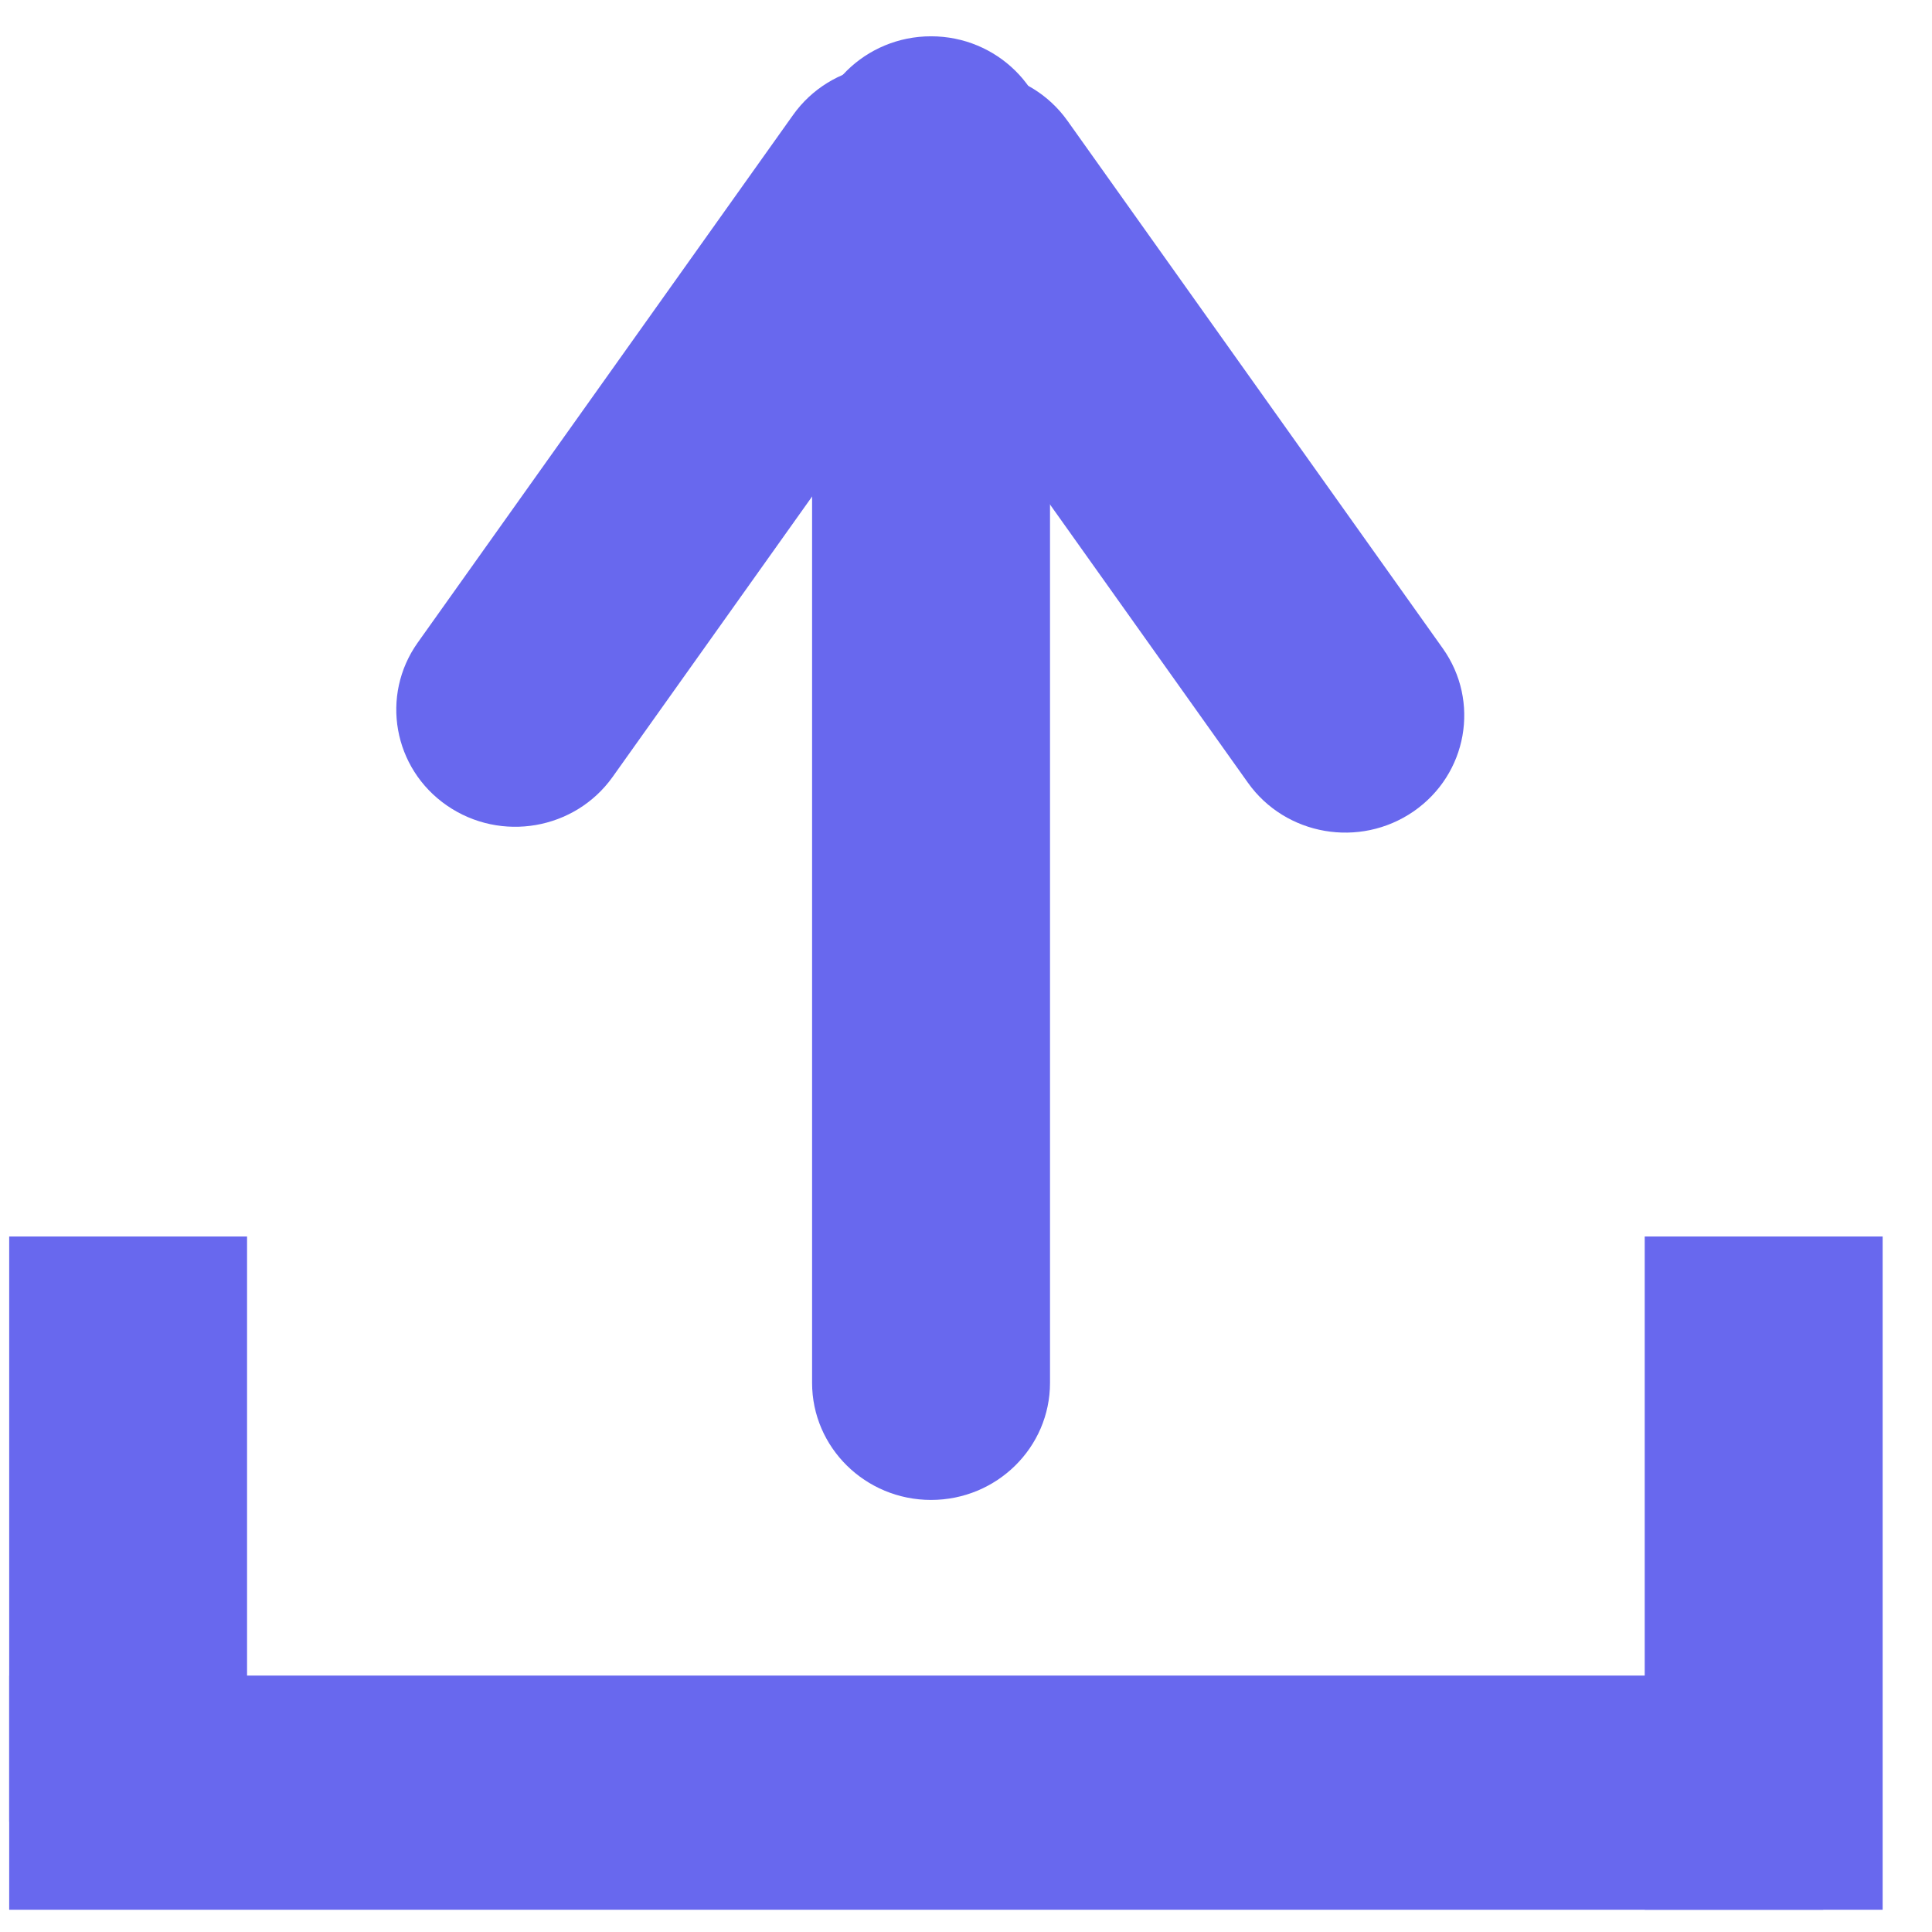
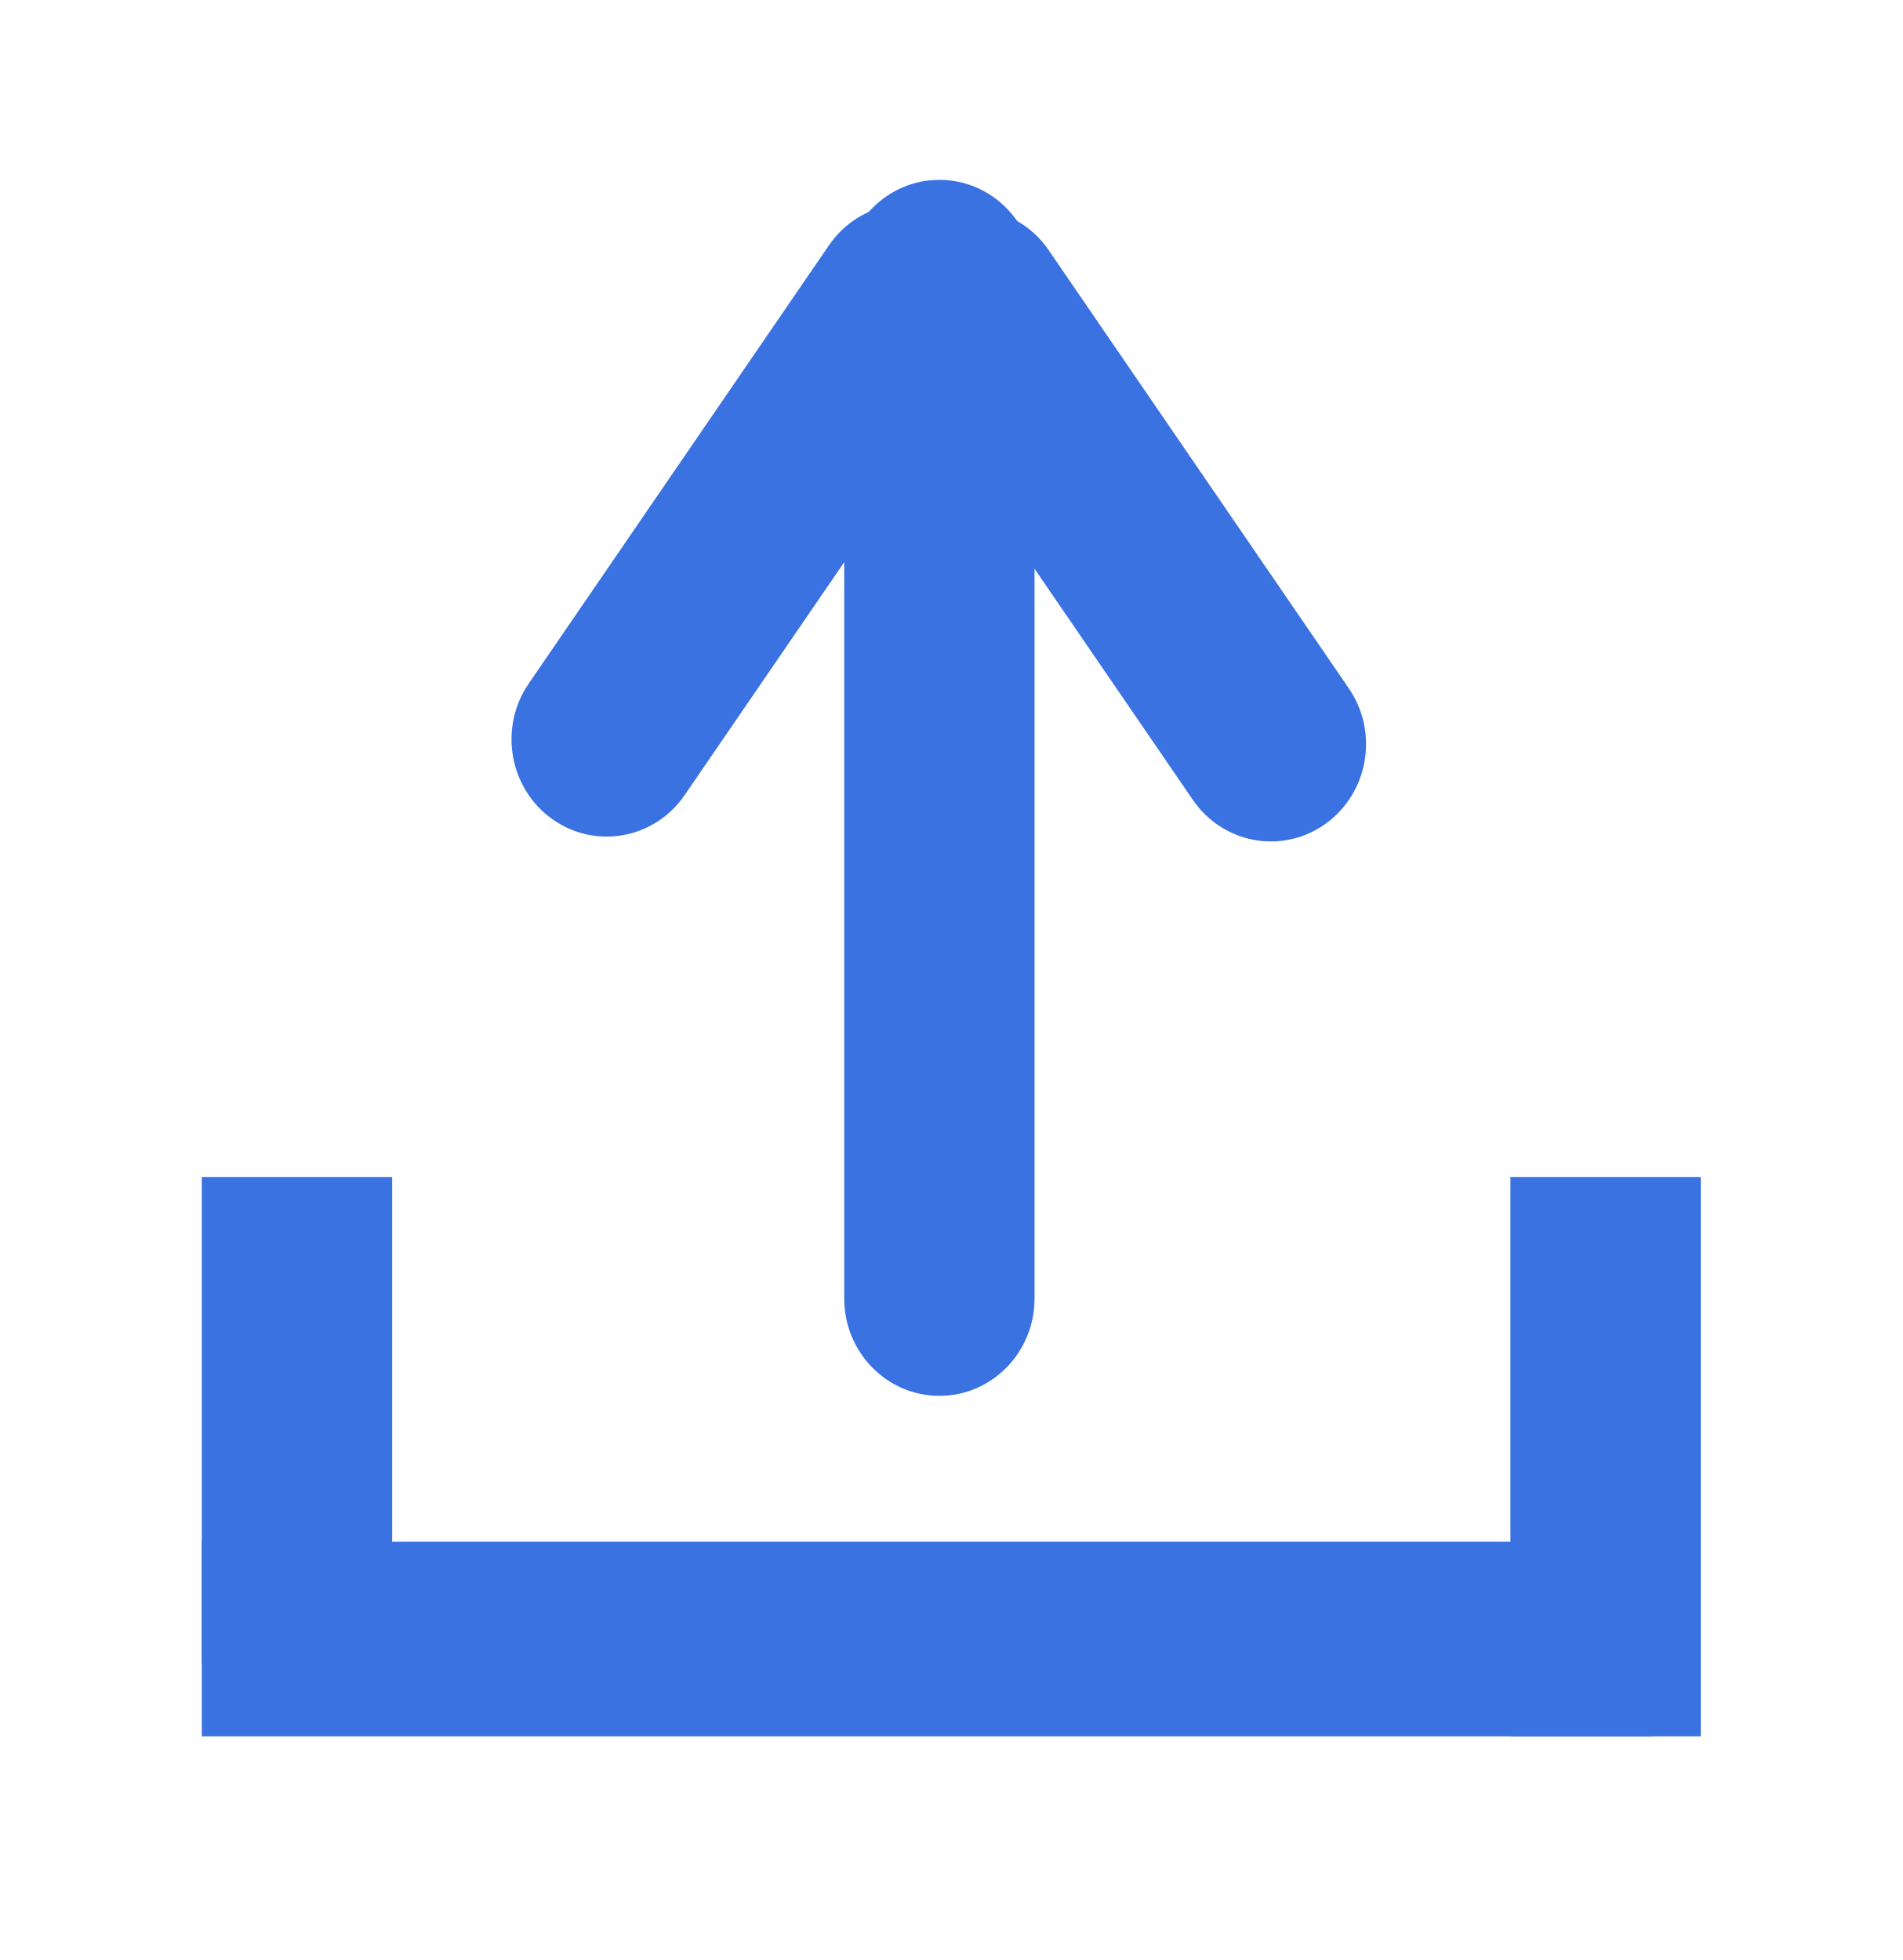
- <svg xmlns="http://www.w3.org/2000/svg" width="33" height="33" viewBox="0 0 33 33" fill="none">
-   <path fill-rule="evenodd" clip-rule="evenodd" d="M15.903 0.62C17.025 0.62 17.935 1.515 17.935 2.62V23.62C17.935 24.724 17.025 25.62 15.903 25.62C14.781 25.62 13.871 24.724 13.871 23.62V2.62C13.871 1.515 14.781 0.62 15.903 0.62Z" fill="#6868EE" />
-   <path fill-rule="evenodd" clip-rule="evenodd" d="M16.376 1.473C17.295 2.106 17.518 3.353 16.875 4.258L10.465 13.269C9.821 14.174 8.555 14.394 7.635 13.76C6.716 13.127 6.493 11.879 7.136 10.975L13.546 1.964C14.19 1.059 15.457 0.839 16.376 1.473Z" fill="#6868EE" />
-   <path fill-rule="evenodd" clip-rule="evenodd" d="M15.404 1.573C16.323 0.939 17.59 1.159 18.234 2.064L24.643 11.074C25.287 11.979 25.063 13.226 24.144 13.86C23.225 14.493 21.958 14.274 21.315 13.369L14.905 4.358C14.261 3.453 14.485 2.206 15.404 1.573Z" fill="#6868EE" />
-   <path fill-rule="evenodd" clip-rule="evenodd" d="M0.157 28.62H31.141V32.62H0.157V28.62Z" fill="#6868EE" />
-   <path fill-rule="evenodd" clip-rule="evenodd" d="M0.157 31.12V21.12H4.22V31.12H0.157Z" fill="#6868EE" />
-   <path fill-rule="evenodd" clip-rule="evenodd" d="M28.093 32.62V21.12H32.157V32.62H28.093Z" fill="#6868EE" />
+ <svg xmlns="http://www.w3.org/2000/svg" width="33" height="34" viewBox="0 0 33 34" fill="none">
+   <path fill-rule="evenodd" clip-rule="evenodd" d="M16.294 3.12C17.205 3.12 17.944 3.875 17.944 4.807V22.526C17.944 23.458 17.205 24.214 16.294 24.214C15.382 24.214 14.643 23.458 14.643 22.526V4.807C14.643 3.875 15.382 3.12 16.294 3.12Z" fill="#3B72E1" />
+   <path fill-rule="evenodd" clip-rule="evenodd" d="M16.678 3.84C17.425 4.374 17.606 5.426 17.083 6.19L11.875 13.793C11.352 14.556 10.323 14.742 9.576 14.207C8.829 13.672 8.648 12.62 9.171 11.857L14.379 4.254C14.902 3.491 15.931 3.305 16.678 3.84Z" fill="#3B72E1" />
+   <path fill-rule="evenodd" clip-rule="evenodd" d="M15.888 3.924C16.635 3.389 17.665 3.575 18.188 4.338L23.395 11.941C23.918 12.704 23.737 13.757 22.99 14.291C22.243 14.826 21.214 14.64 20.691 13.877L15.483 6.274C14.96 5.51 15.142 4.458 15.888 3.924Z" fill="#3B72E1" />
+   <path fill-rule="evenodd" clip-rule="evenodd" d="M3.5 26.745H28.675V30.12H3.5V26.745Z" fill="#3B72E1" />
+   <path fill-rule="evenodd" clip-rule="evenodd" d="M3.5 28.854V20.417H6.802V28.854H3.5Z" fill="#3B72E1" />
+   <path fill-rule="evenodd" clip-rule="evenodd" d="M26.198 30.12V20.417H29.5V30.12H26.198Z" fill="#3B72E1" />
</svg>
